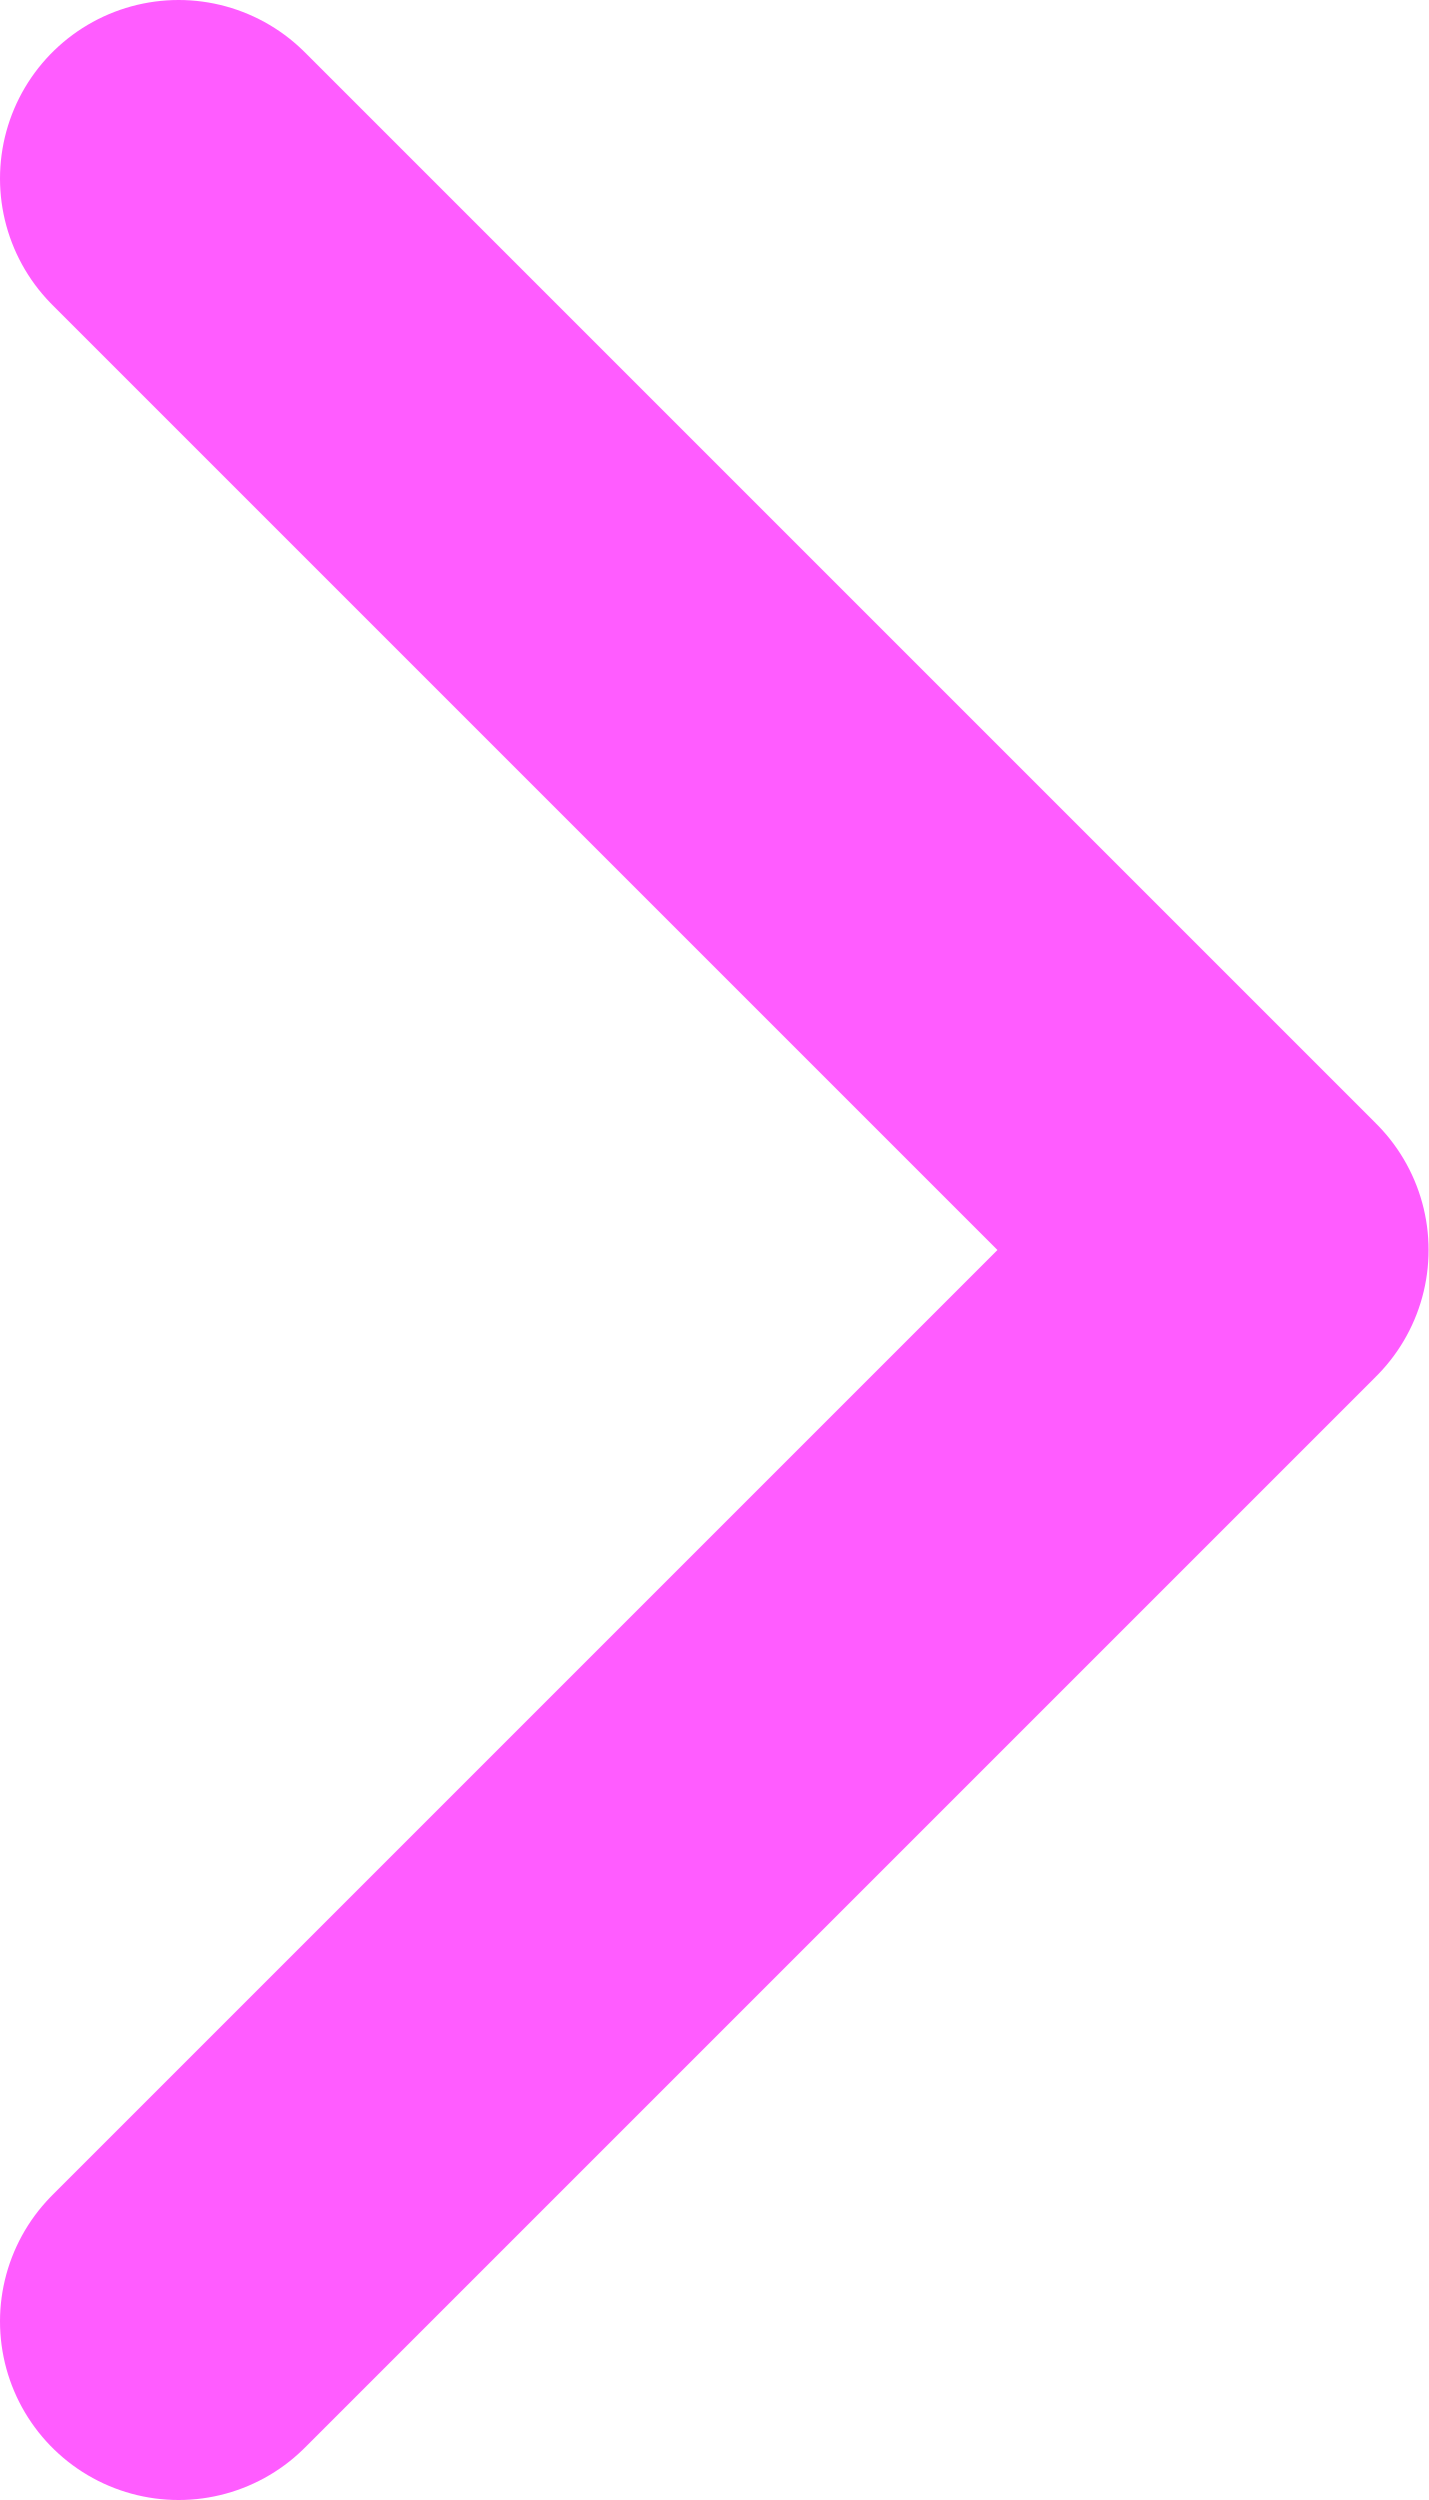
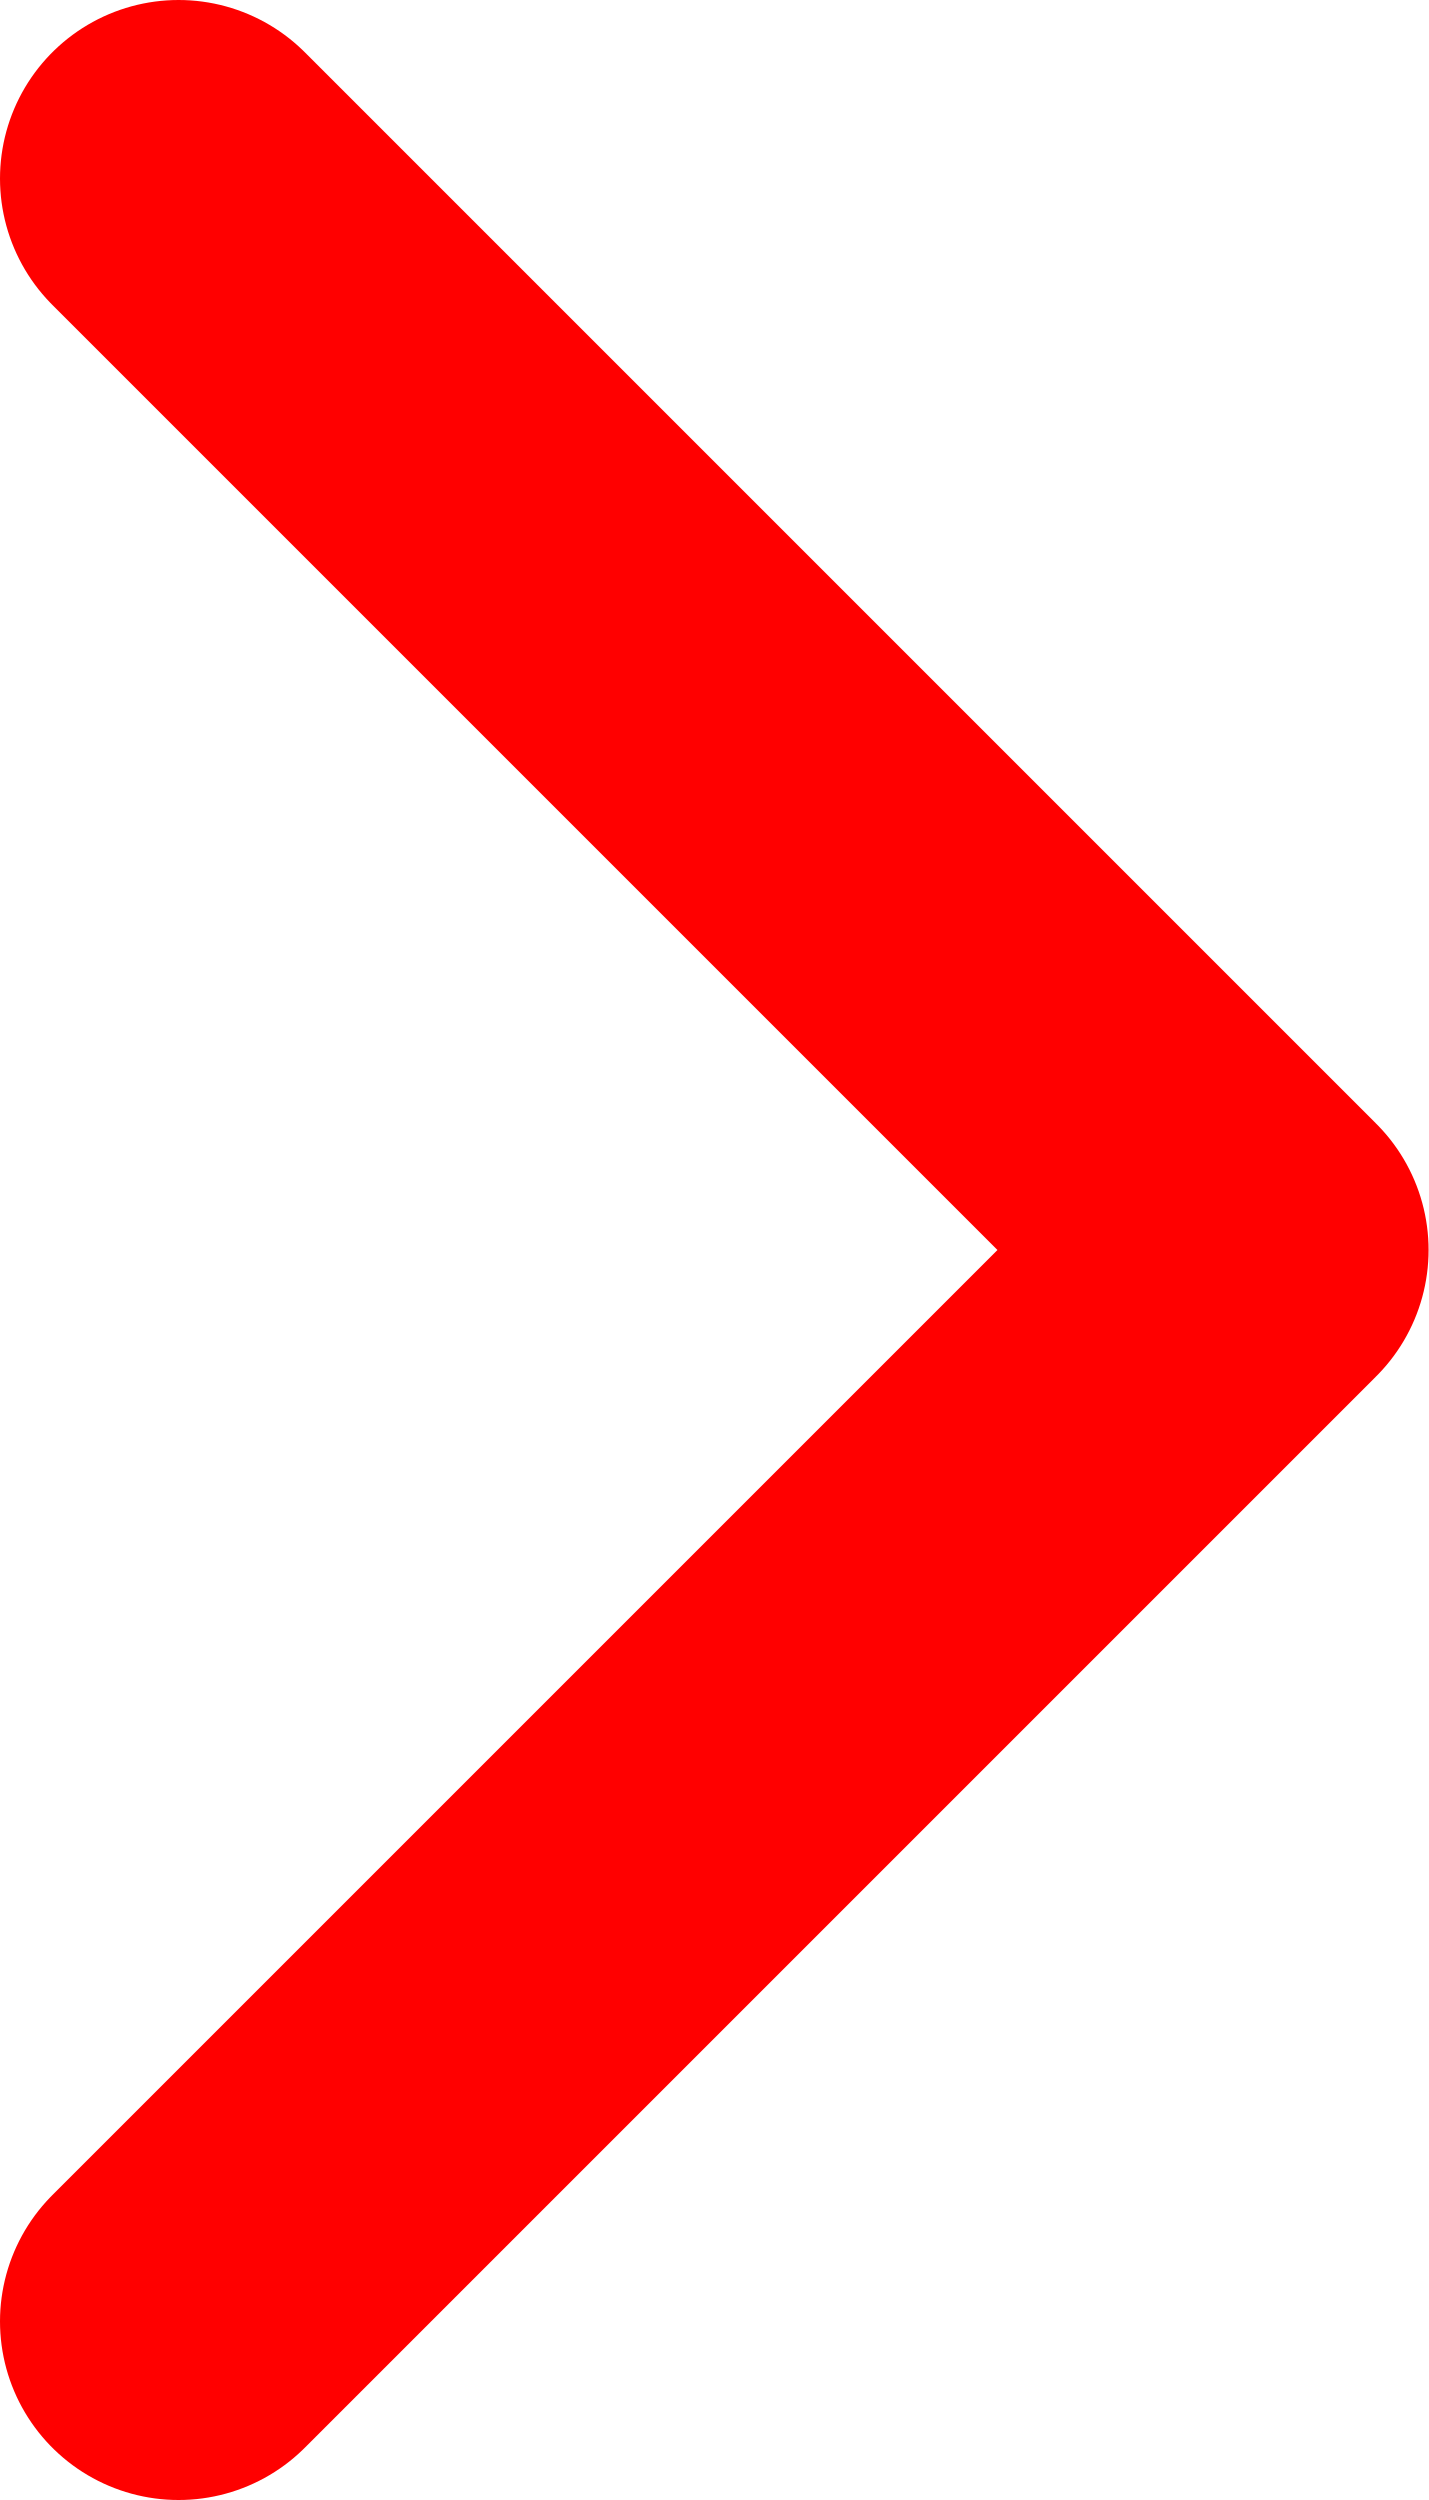
<svg xmlns="http://www.w3.org/2000/svg" width="8" height="14" viewBox="0 0 8 14" fill="none">
-   <path d="M1 13L7 7L1 1" stroke="rgba(255, 0, 255, 0.637)" stroke-width="2" stroke-linecap="round" stroke-linejoin="round" />
+   <path d="M1 13L7 7L1 1" stroke="red" stroke-width="2" stroke-linecap="round" stroke-linejoin="round" />
</svg>
